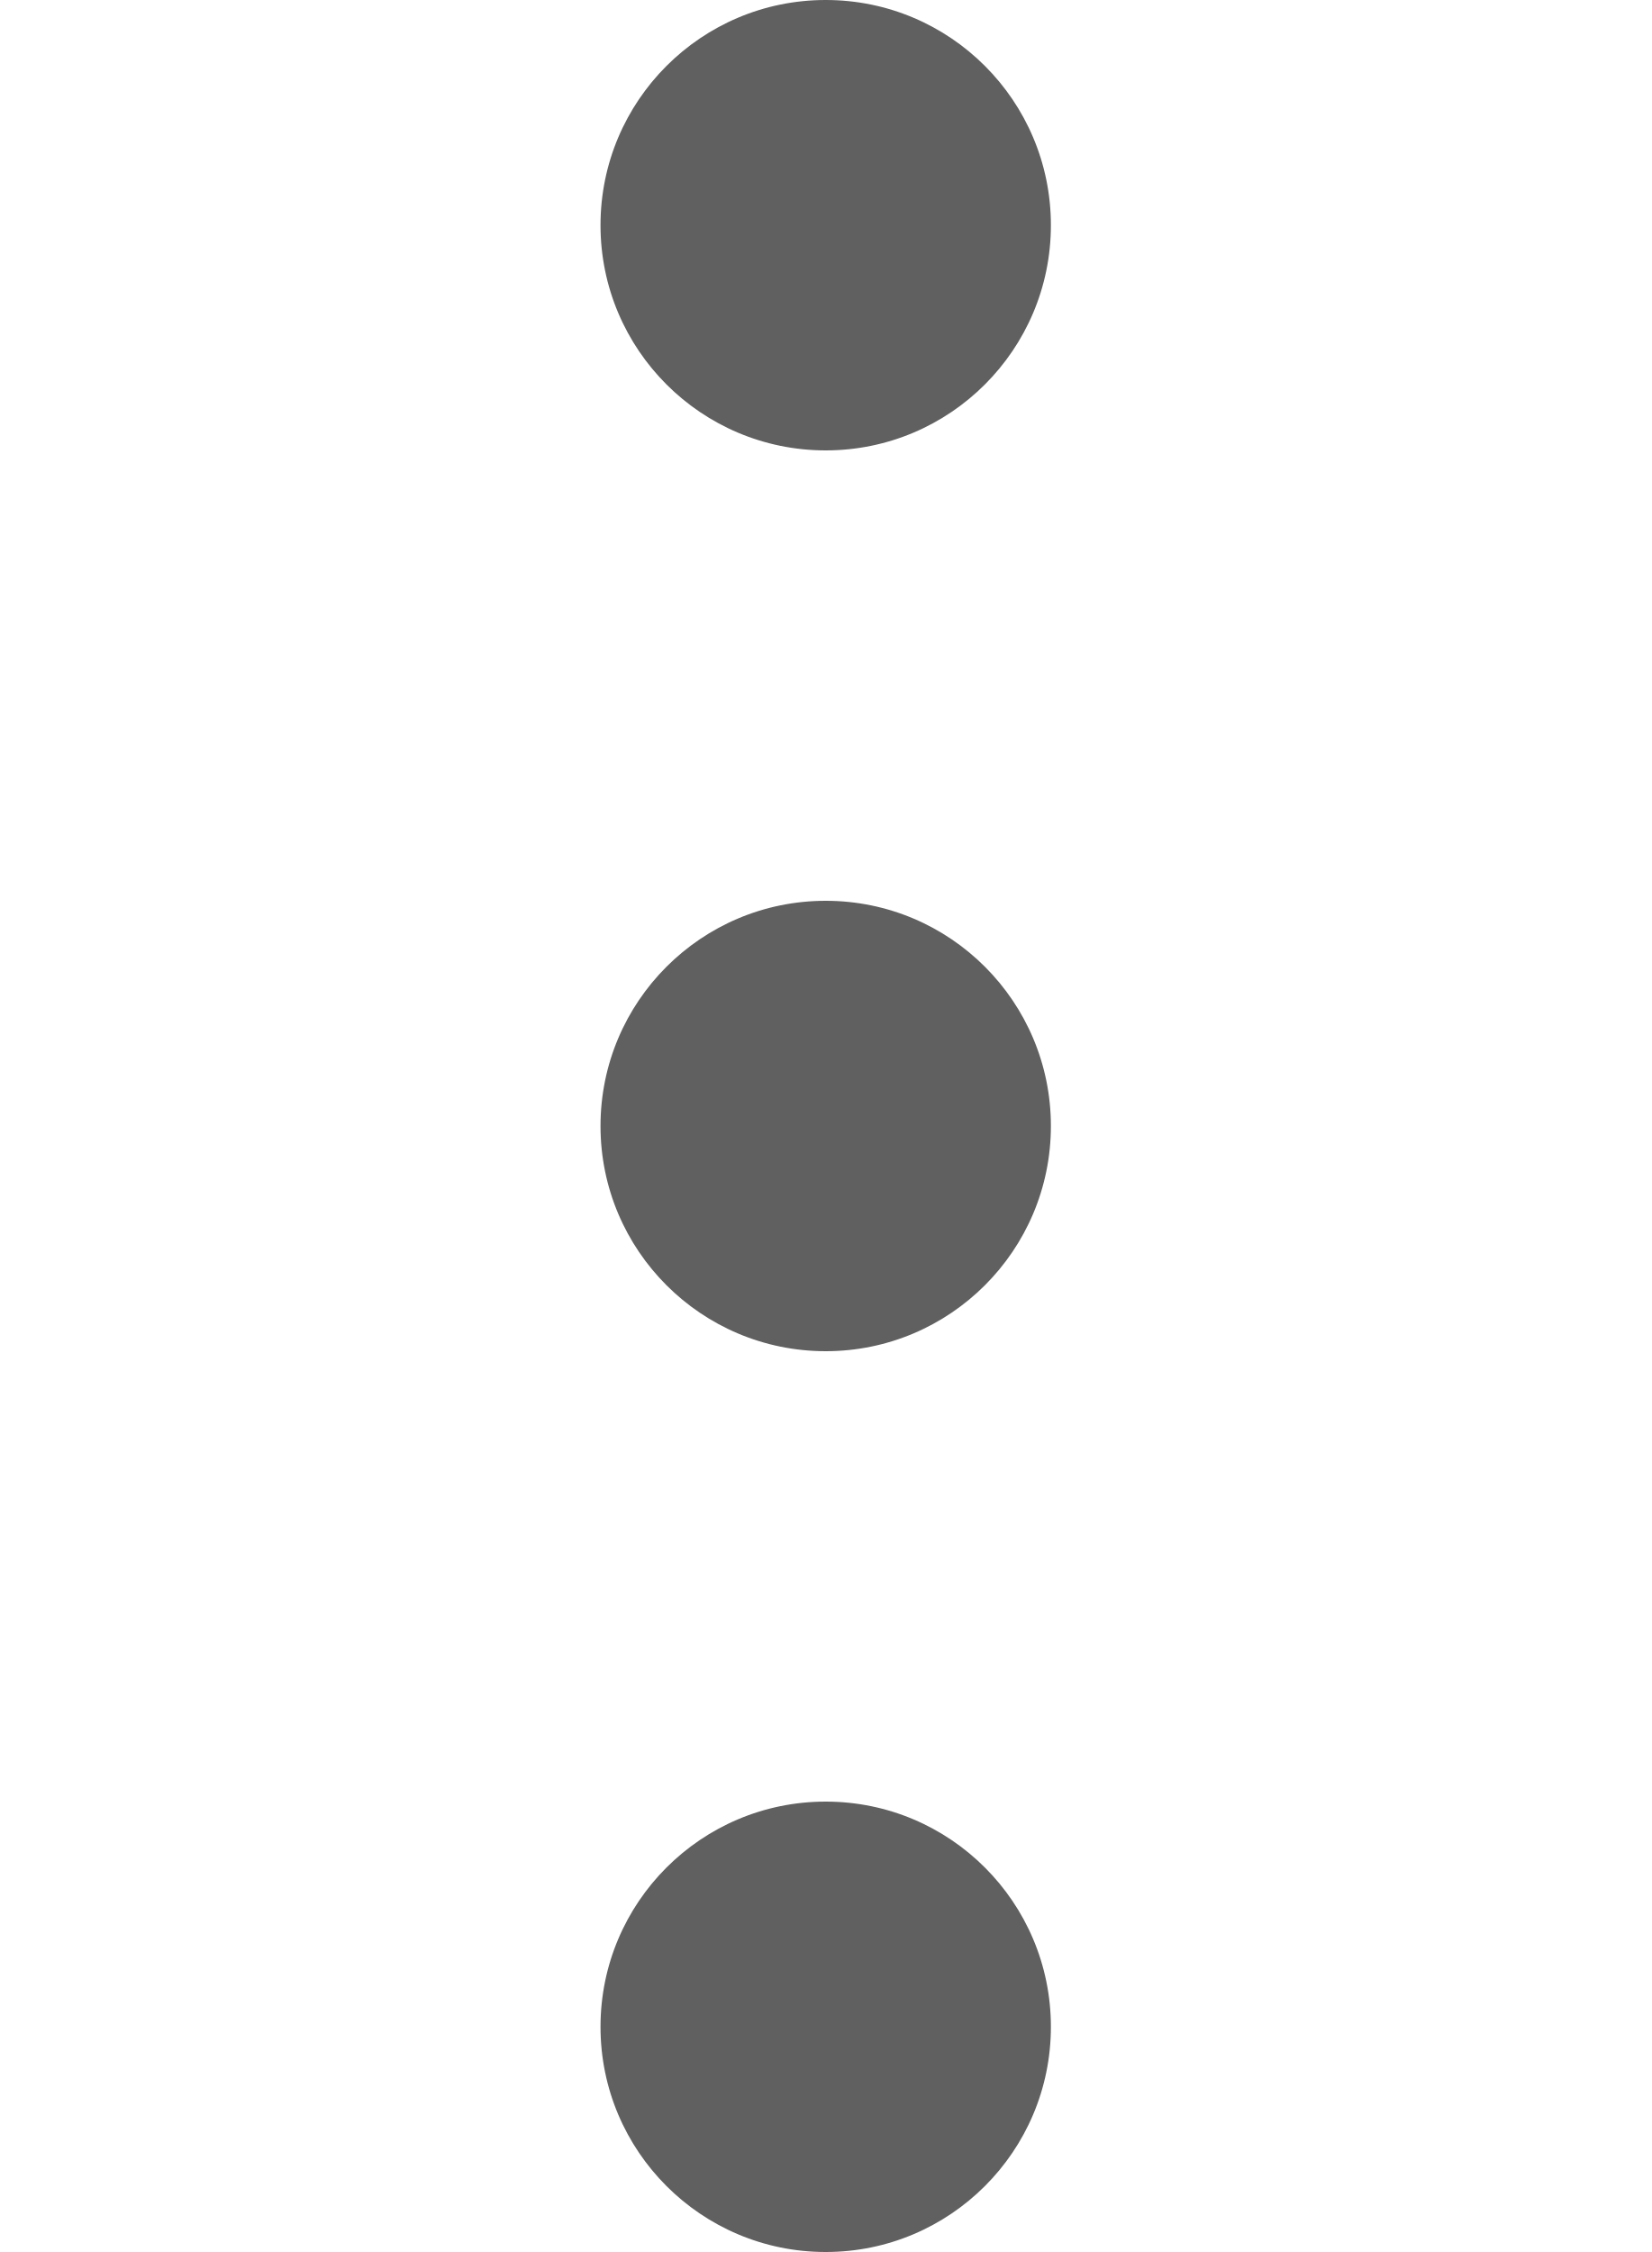
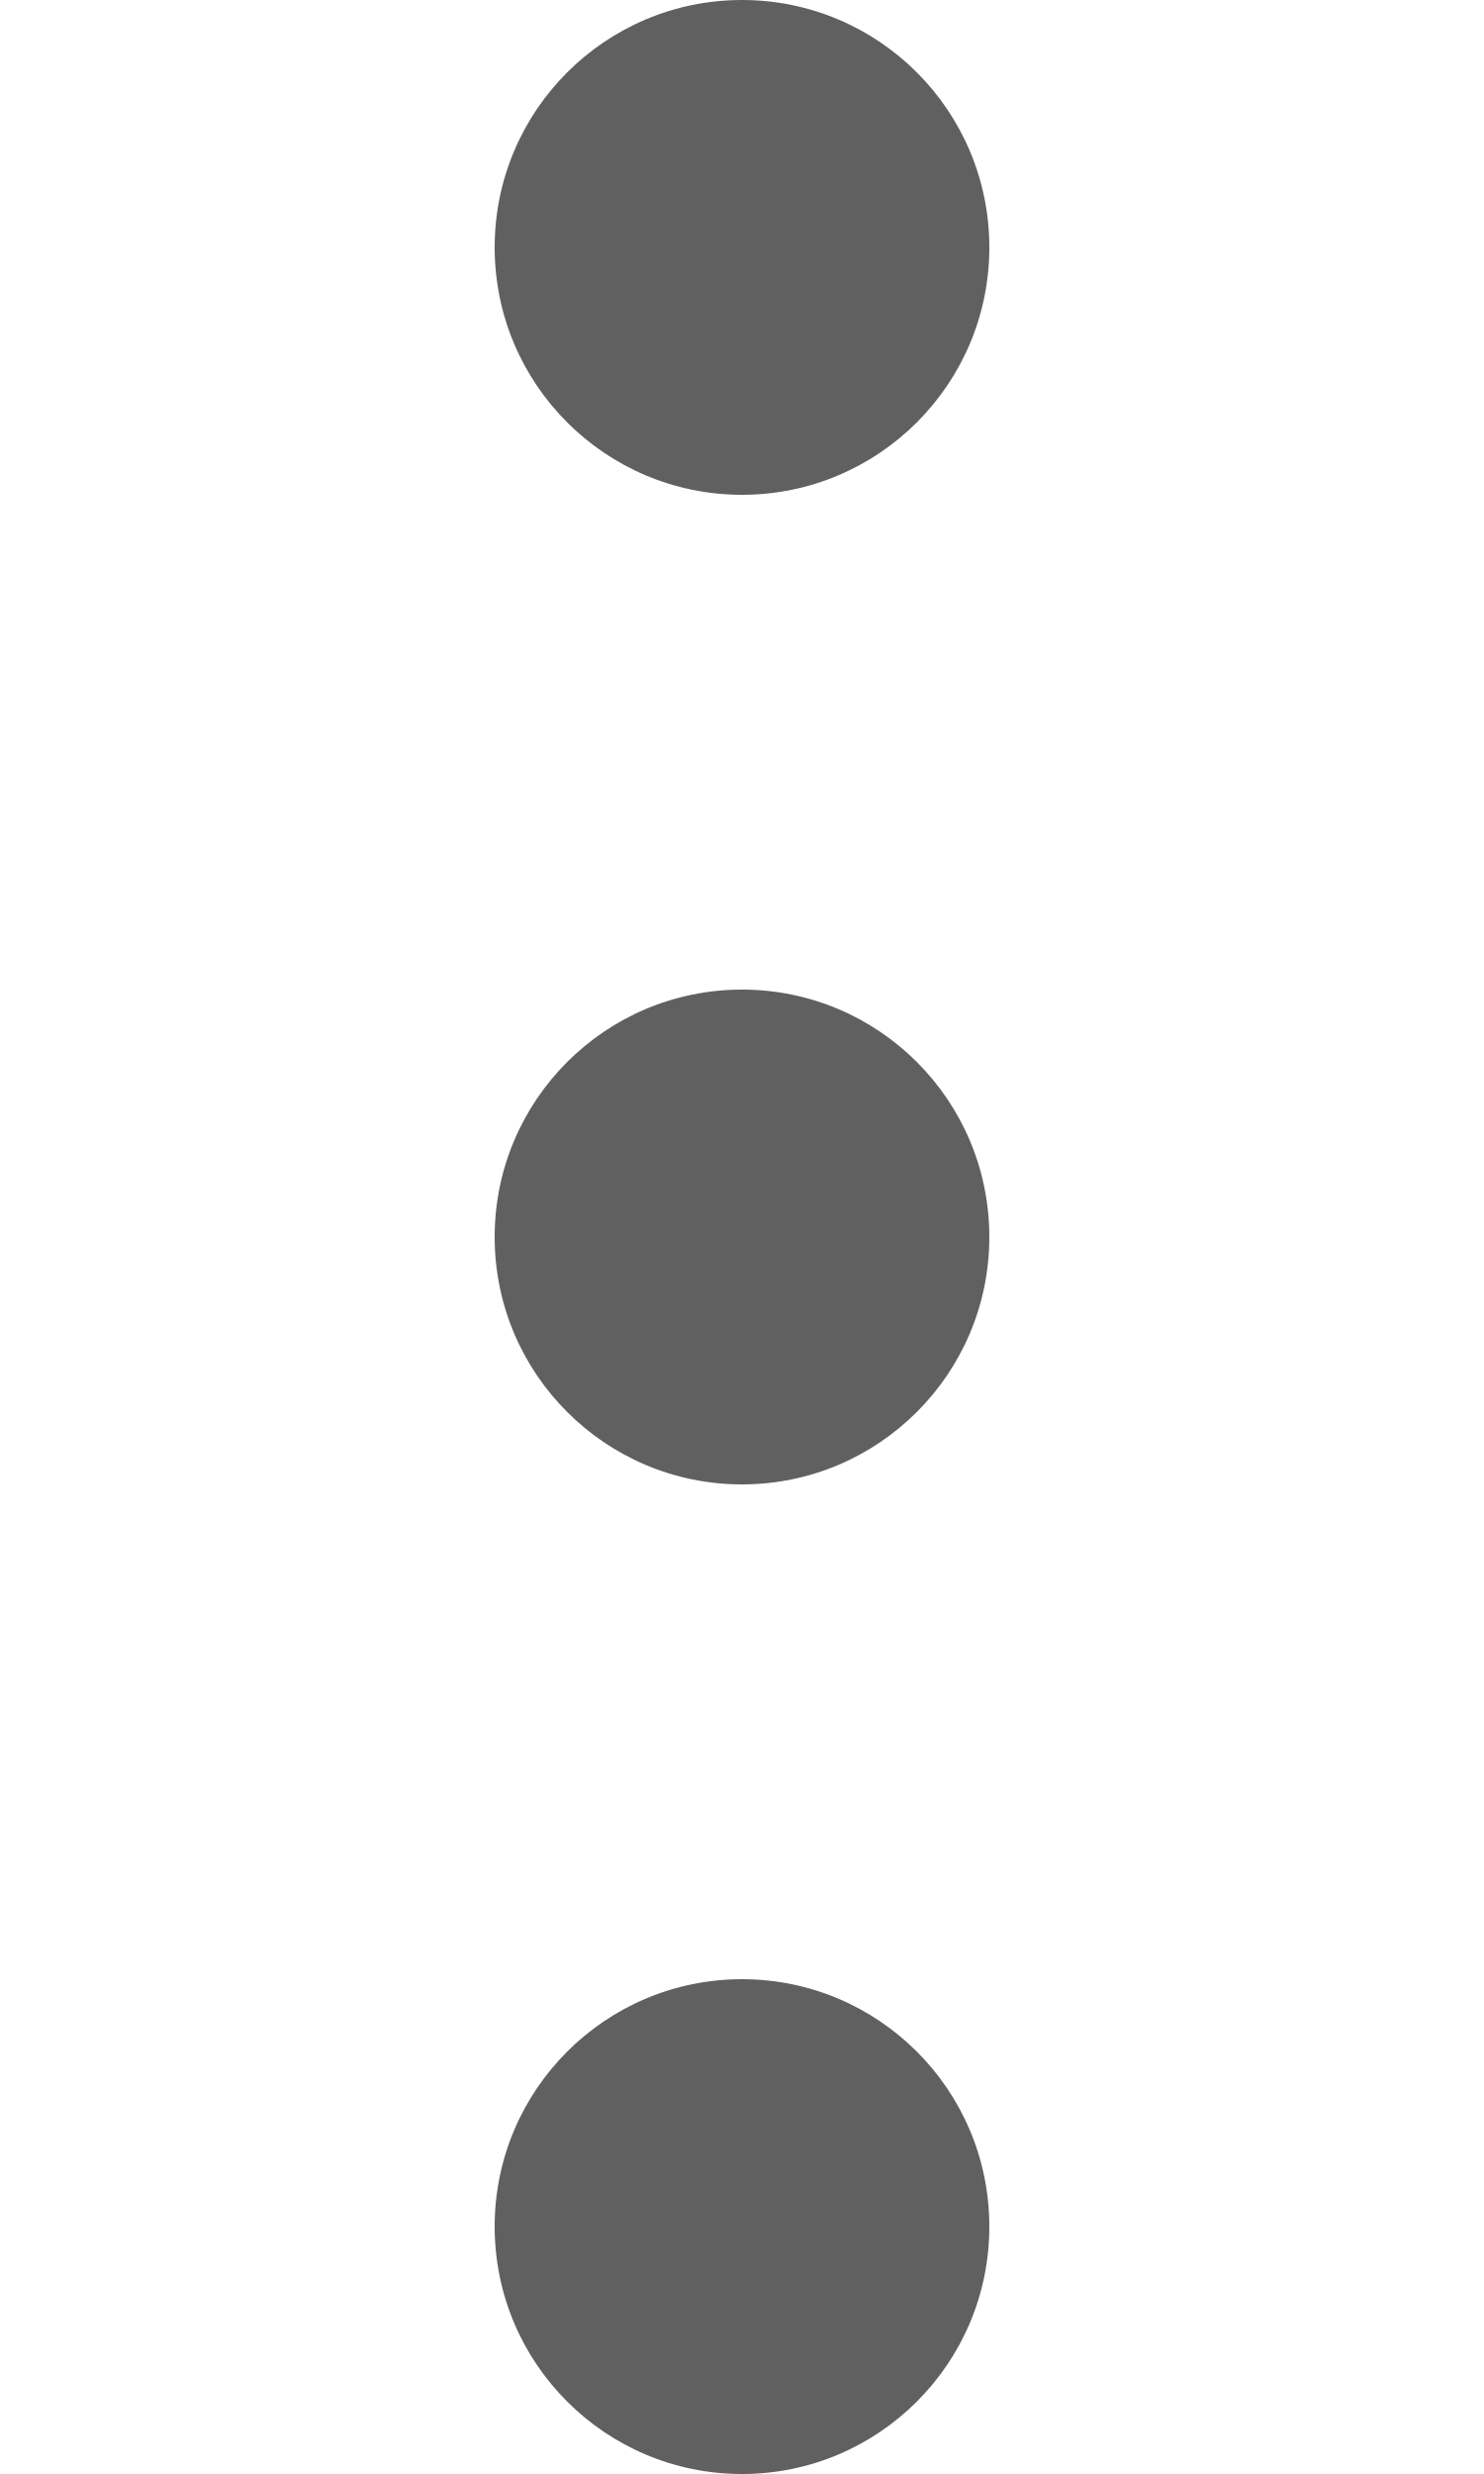
- <svg xmlns="http://www.w3.org/2000/svg" width="11" height="15" viewBox="0 0 11 15" fill="none">
-   <circle cx="5.5" cy="1.5" r="1.5" fill="#606060" />
-   <circle cx="5.5" cy="7.5" r="1.5" fill="#606060" />
-   <circle cx="5.5" cy="13.5" r="1.5" fill="#606060" />
+ <svg xmlns="http://www.w3.org/2000/svg" width="9" height="15" viewBox="0 0 9 15" fill="none">
+   <circle cx="4.5" cy="1.5" r="1.5" fill="#606060" />
+   <circle cx="4.5" cy="7.5" r="1.5" fill="#606060" />
+   <circle cx="4.5" cy="13.5" r="1.5" fill="#606060" />
</svg>
